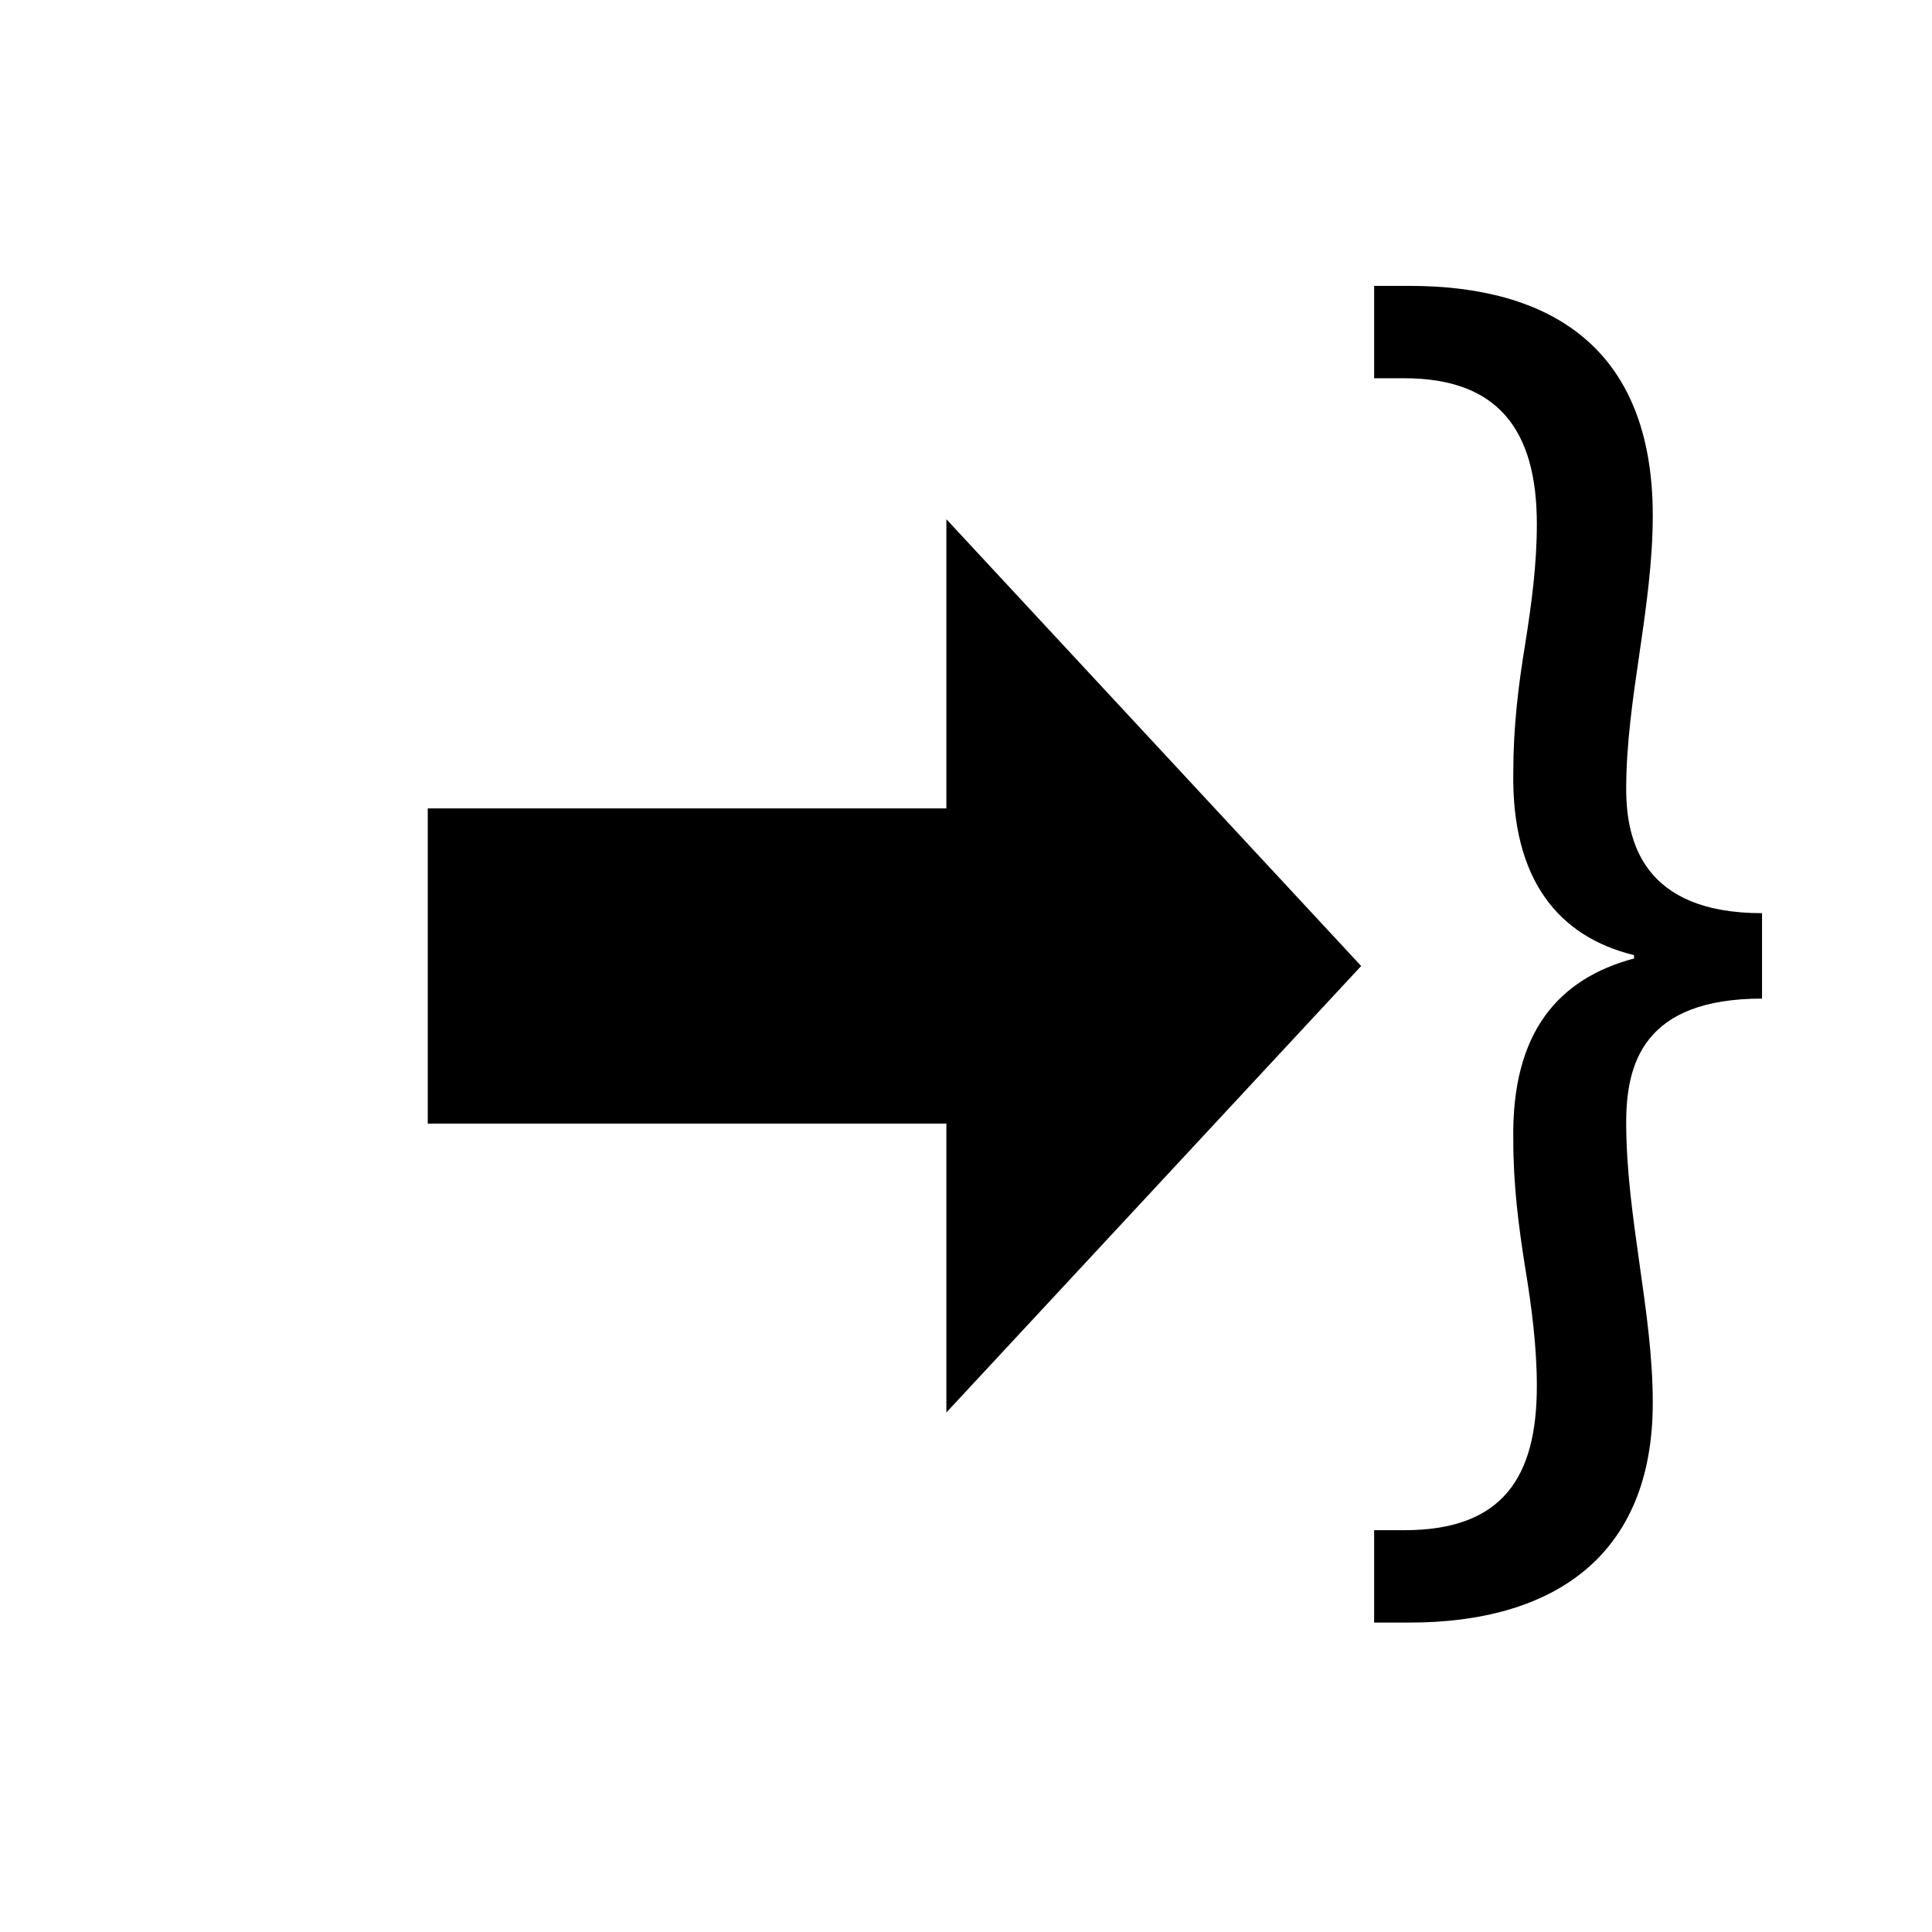
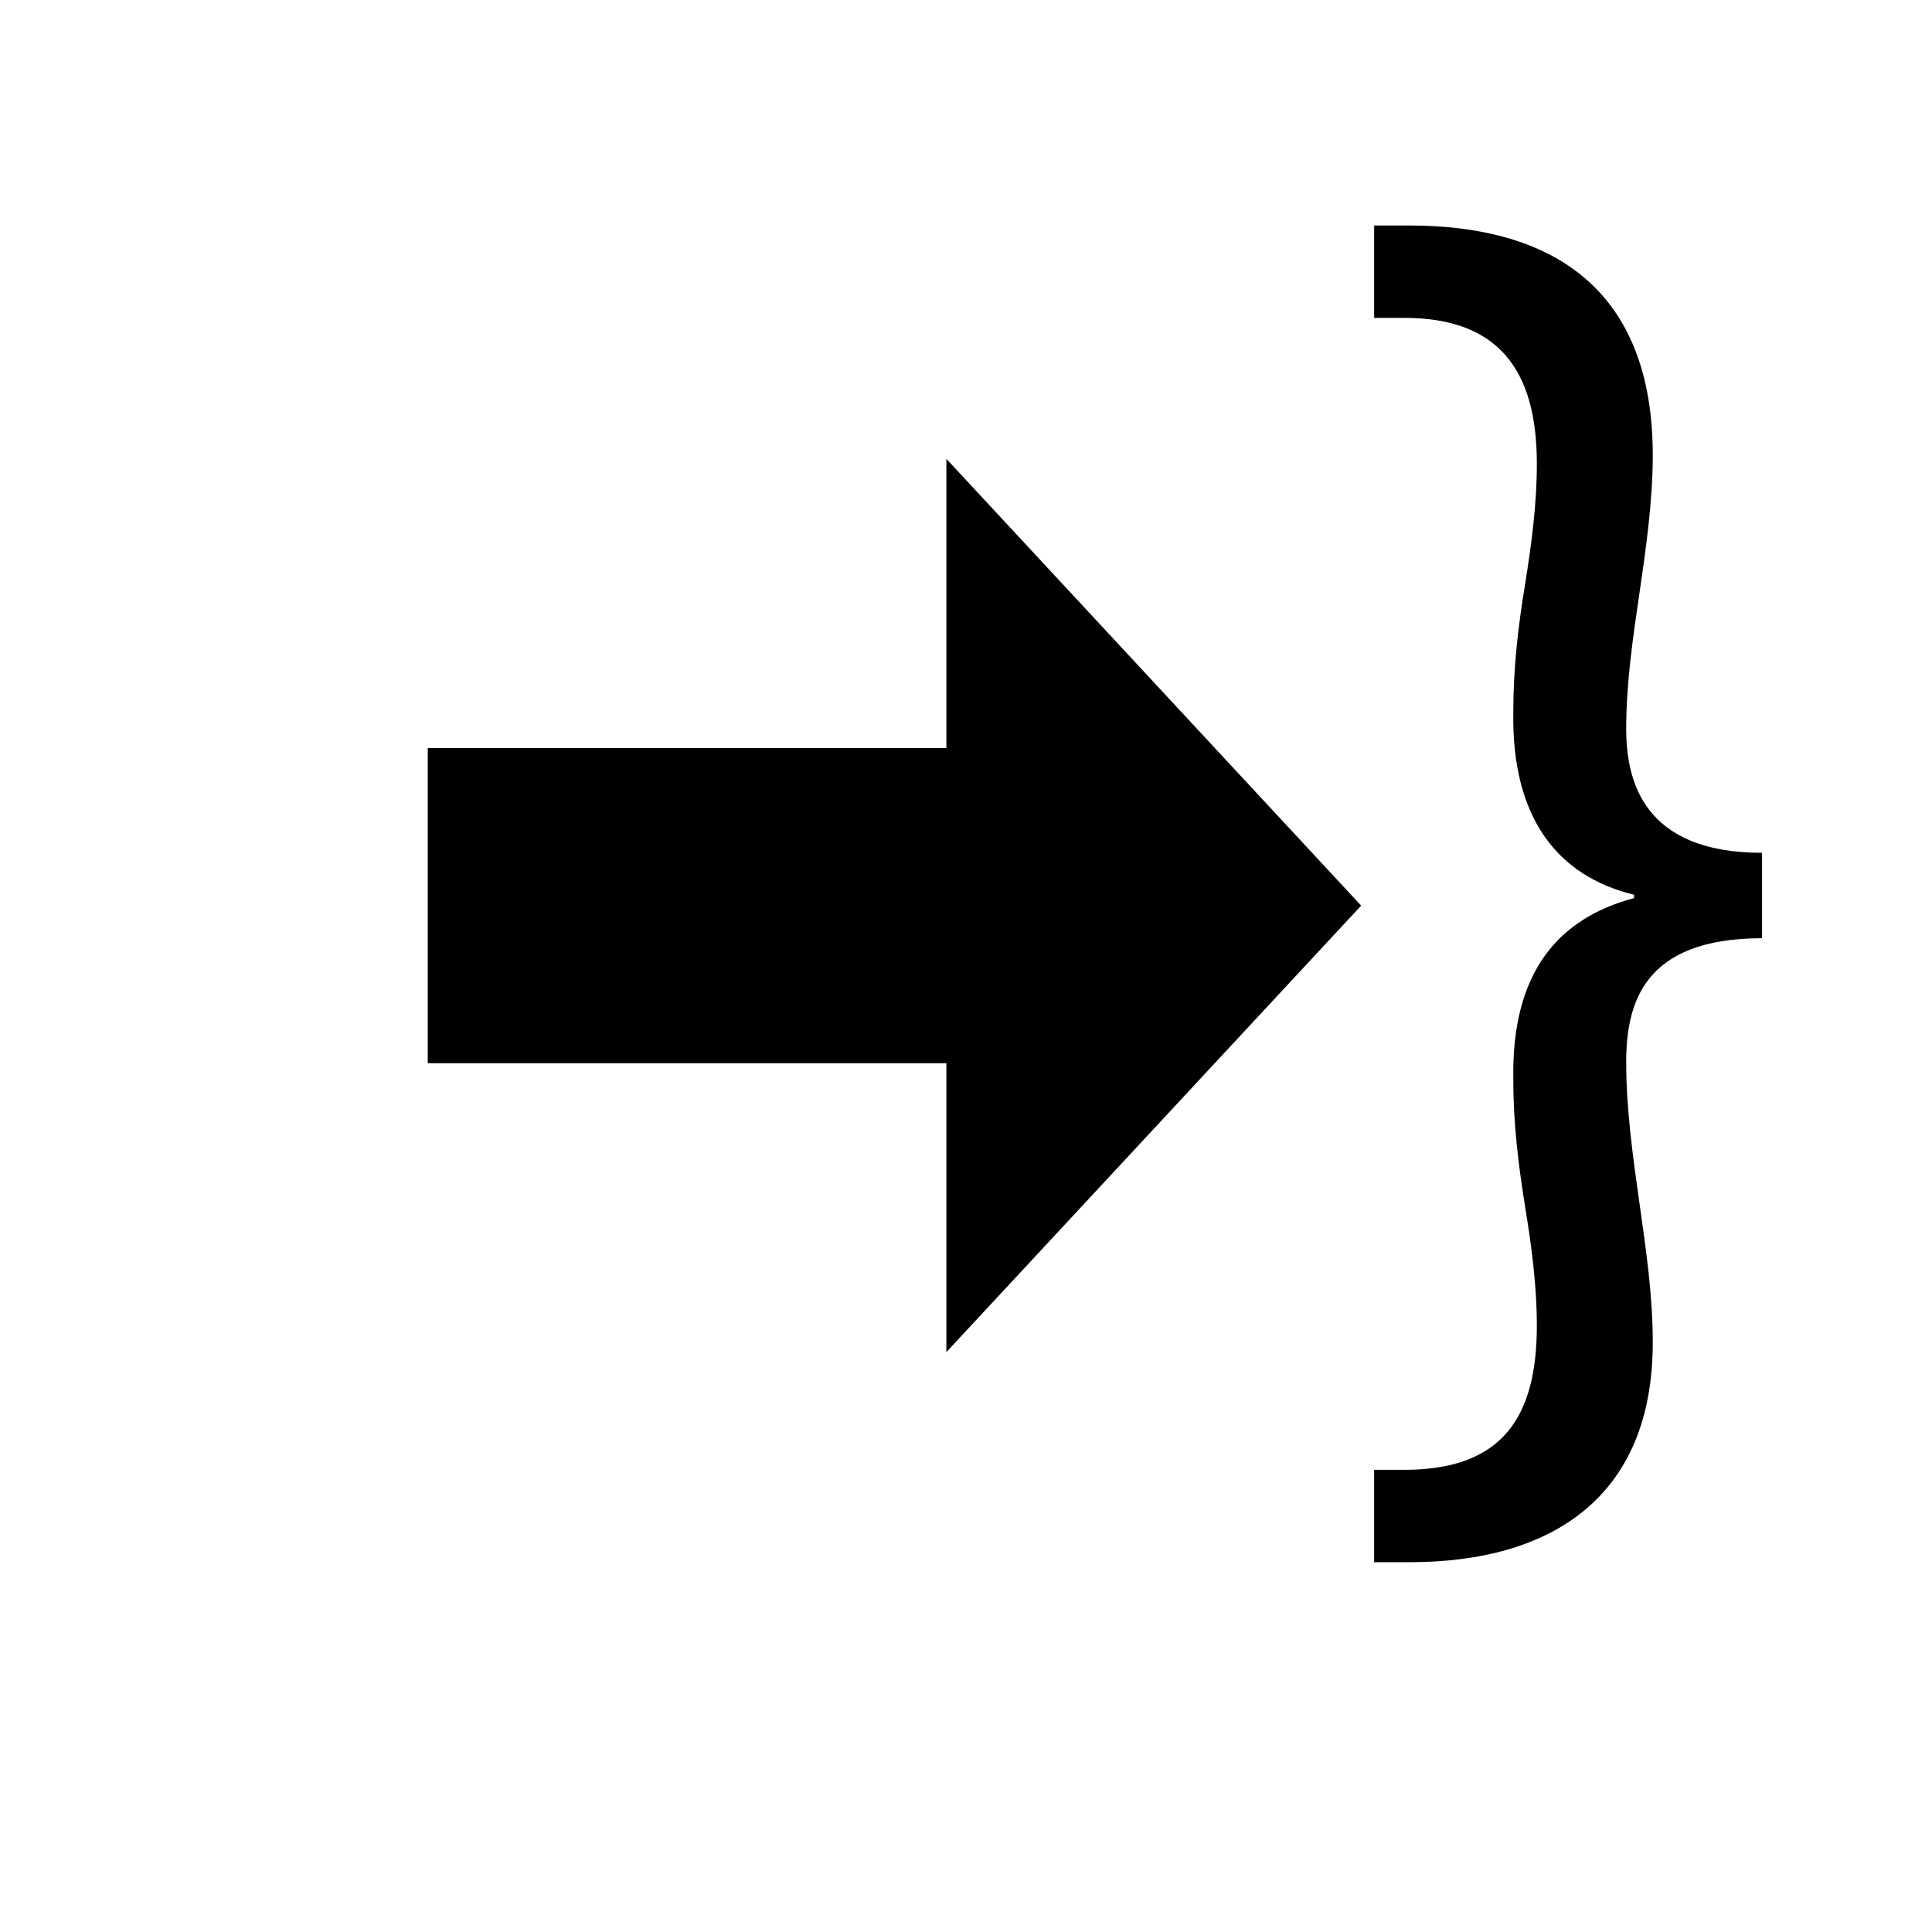
<svg xmlns="http://www.w3.org/2000/svg" xmlns:xlink="http://www.w3.org/1999/xlink" viewBox="0 0 64 64">
  <defs>
    <style />
    <symbol id="Arrow" viewBox="0 0 30.93 29.59">
      <polygon points="0 14.79 13.74 0 13.74 29.59 0 14.79" />
      <rect x="8.61" y="9.57" width="22.31" height="10.44" />
    </symbol>
    <symbol id="_" viewBox="0 0 15.78 60.38">
      <path d="M1.56,29.11c3.94,0,4.5-2.17,4.5-4.11,0-1.56-.22-3.11-.44-4.67s-.44-3.06-.44-4.61c0-5.11,3.33-7.28,8.06-7.28h1.17v3.06h-1c-3.28,0-4.39,1.78-4.39,4.78,0,1.28.17,2.61.39,3.94.22,1.39.39,2.72.39,4.22.06,3.56-1.5,5.33-4,6v.11c2.5.61,4.06,2.5,4,6.06,0,1.5-.17,2.89-.39,4.22-.22,1.39-.39,2.67-.39,4,0,3.11,1.28,4.83,4.39,4.83h1v3.06h-1.17c-4.61,0-8.06-2-8.06-7.61,0-1.5.22-3.06.44-4.56s.44-3,.44-4.5c0-1.72-.56-4.11-4.5-4.11v-2.83Z" />
    </symbol>
  </defs>
  <g id="arrow">
-     <use width="30.93" height="29.59" transform="translate(45.09 46.79) rotate(-180)" xlink:href="#Arrow" />
+     <use width="30.93" height="29.59" transform="translate(45.09 44.79) rotate(-180)" xlink:href="#Arrow" />
  </g>
  <g id="_-2">
-     <use width="15.78" height="60.38" transform="translate(59.93 62.19) rotate(-180)" xlink:href="#_" />
+     <use width="15.78" height="60.38" transform="translate(59.93 60.19) rotate(-180)" xlink:href="#_" />
  </g>
</svg>
